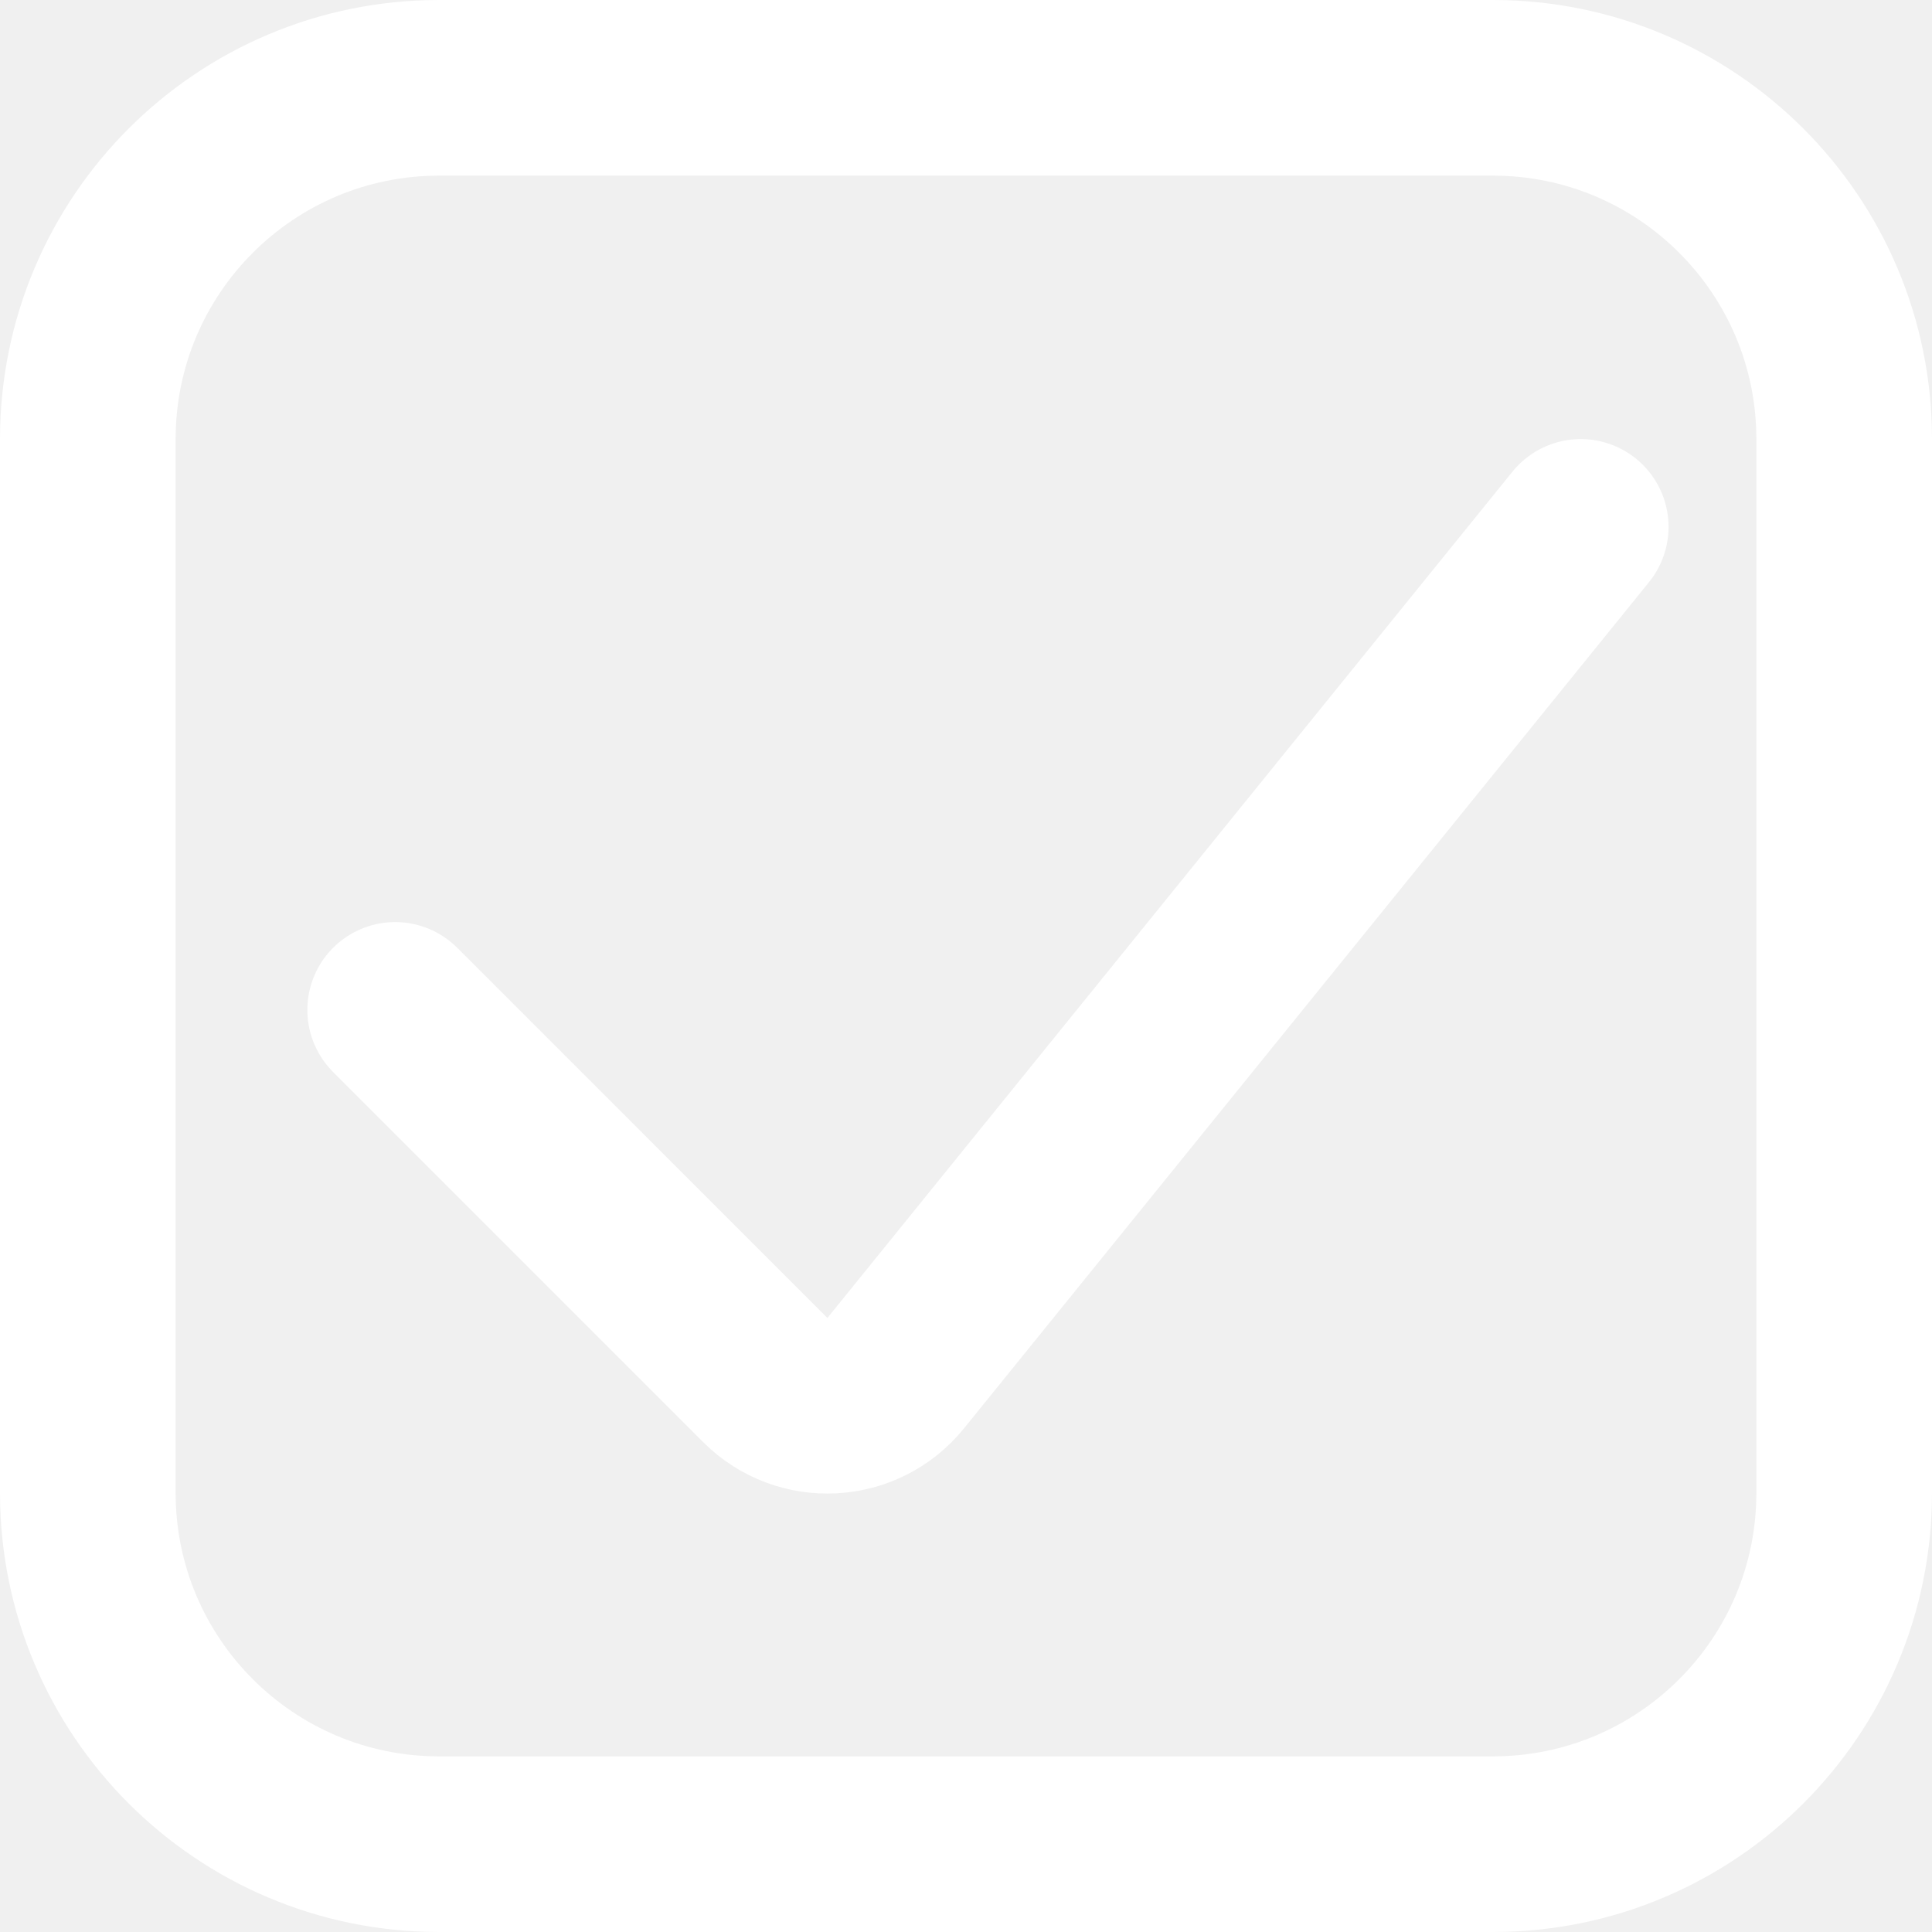
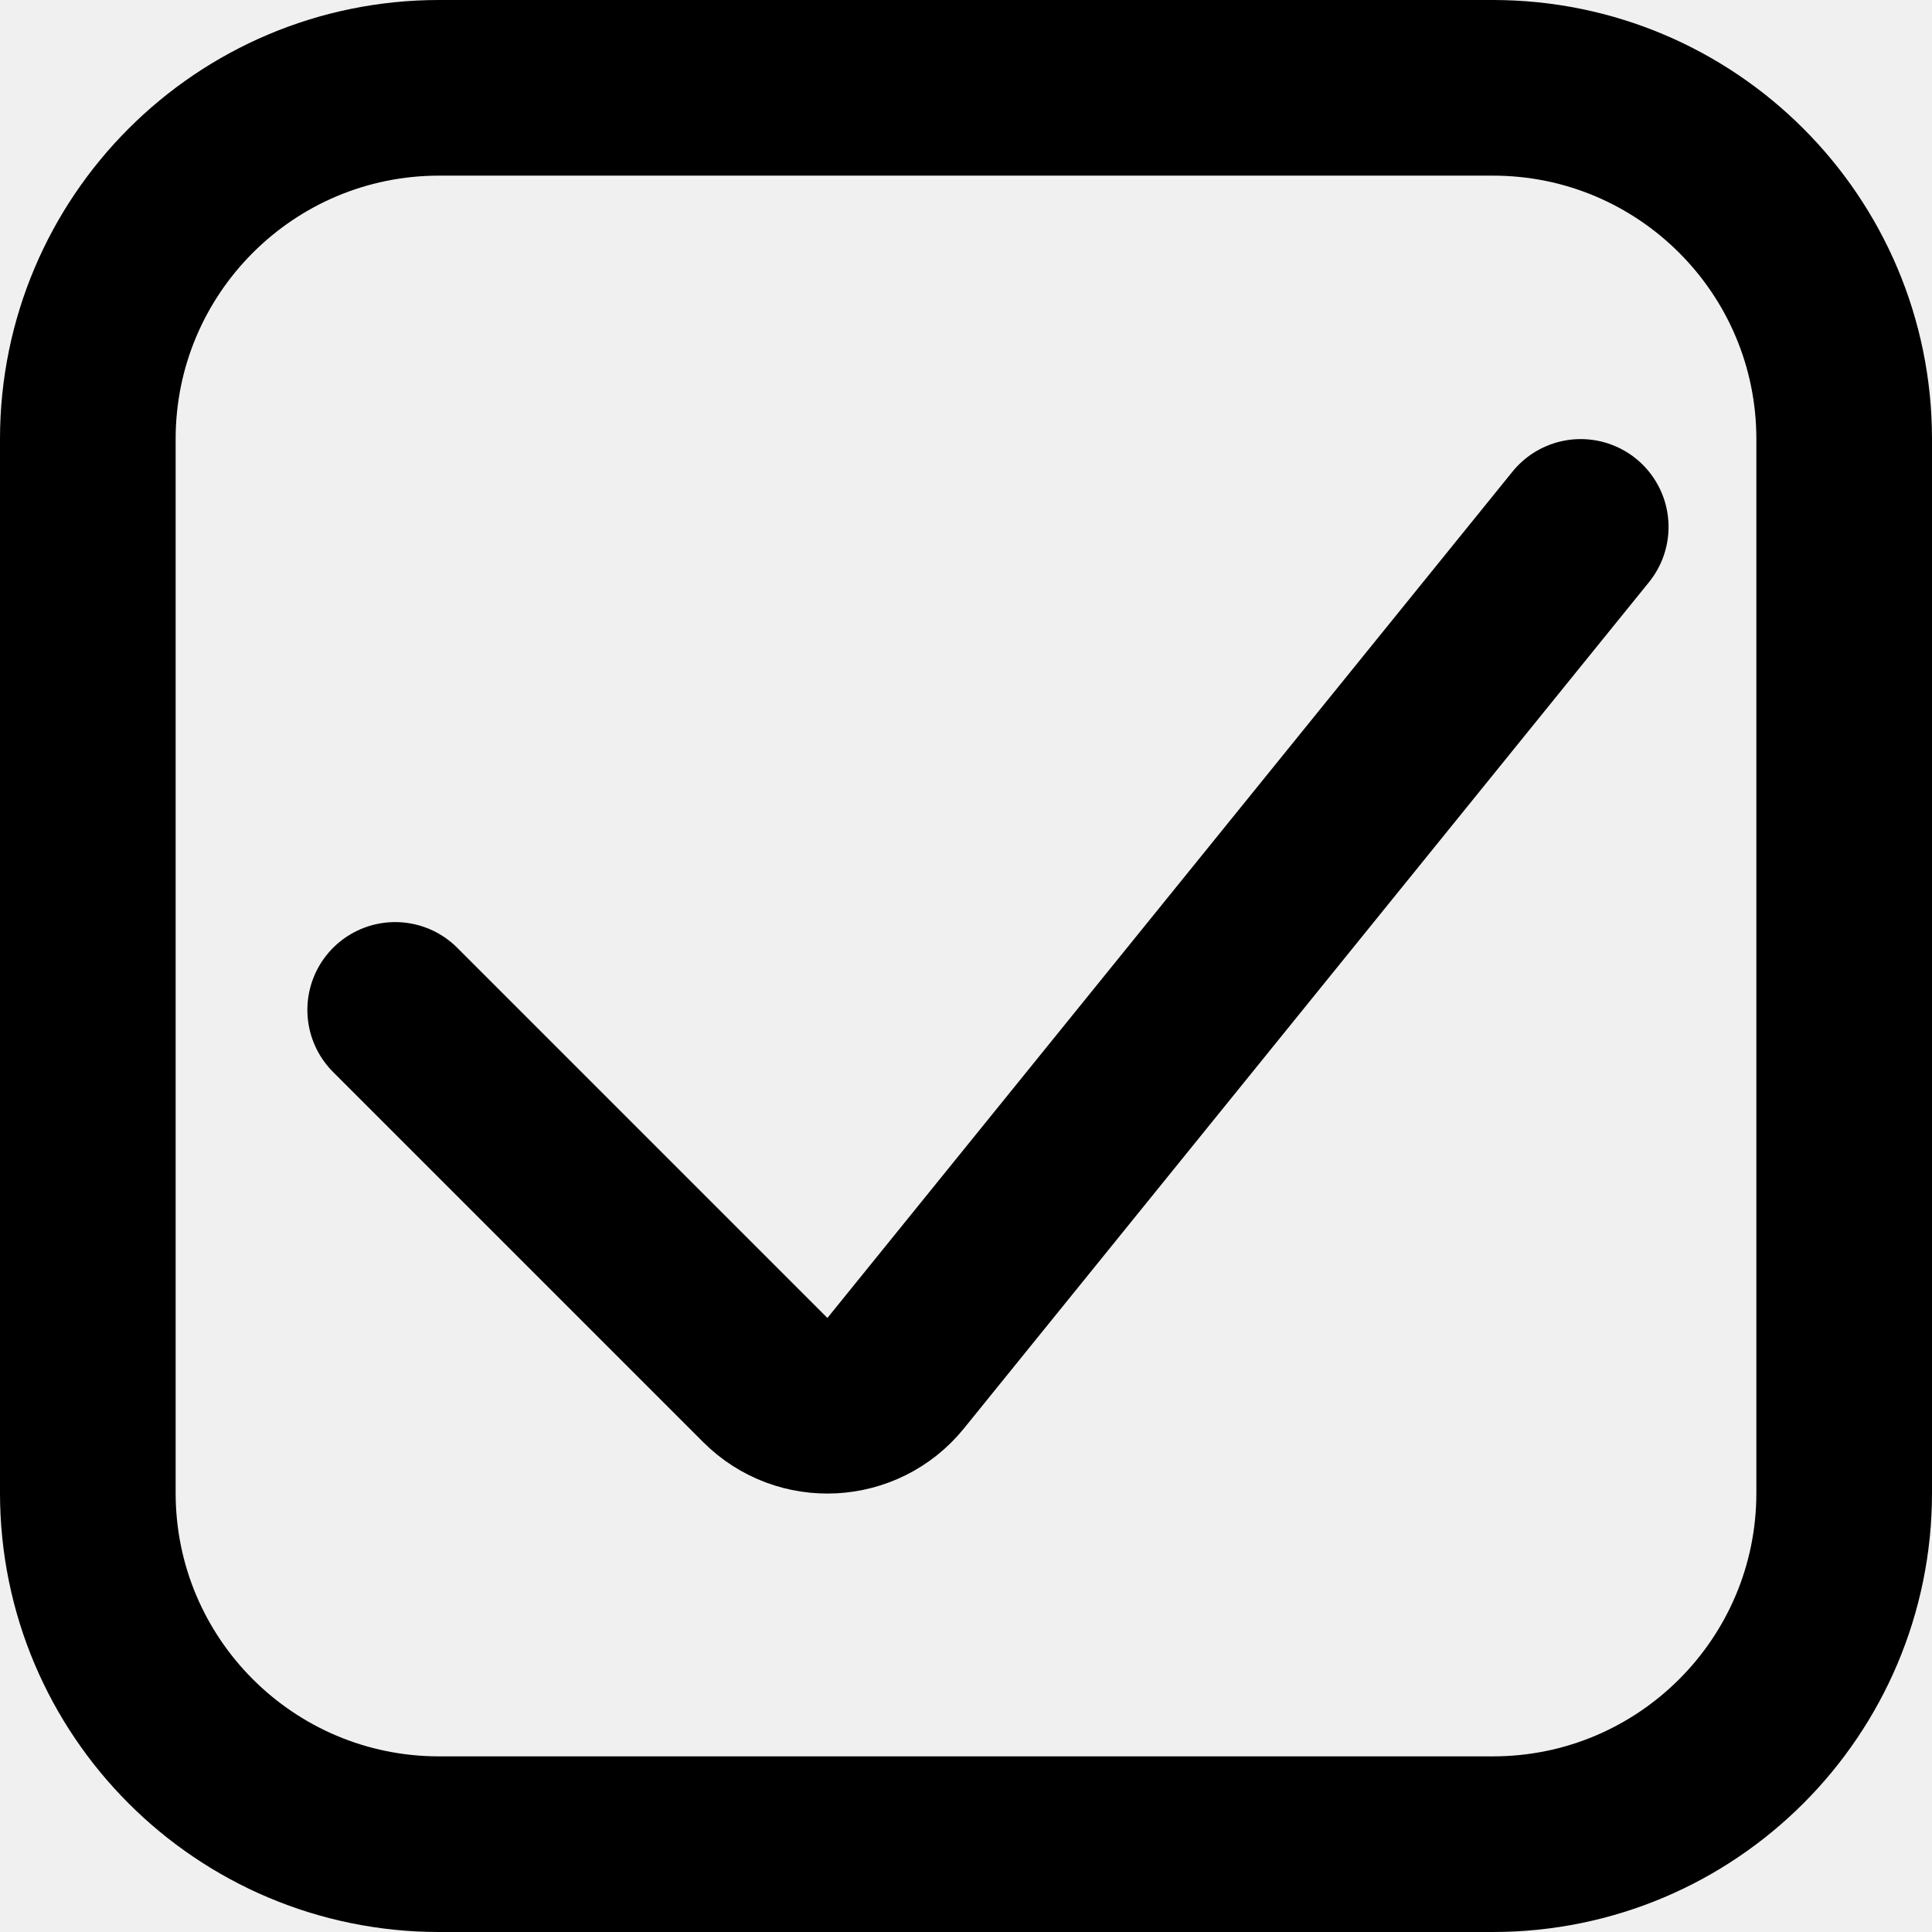
<svg xmlns="http://www.w3.org/2000/svg" viewBox="0 0 22 22" fill="none">
-   <rect x="1" y="1" width="20" height="20" rx="4" stroke="white" stroke-width="2" />
-   <path d="M4.5 11.5L8.715 15.715C9.134 16.134 9.825 16.098 10.199 15.637L18 6" stroke="white" stroke-width="2" stroke-linecap="round" />
+   <rect x="1" y="1" width="20" height="20" rx="4" stroke="black" stroke-width="2" />
+   <path d="M4.5 11.5L8.715 15.715C9.134 16.134 9.825 16.098 10.199 15.637L18 6" stroke="black" stroke-width="2" stroke-linecap="round" />
</svg>
